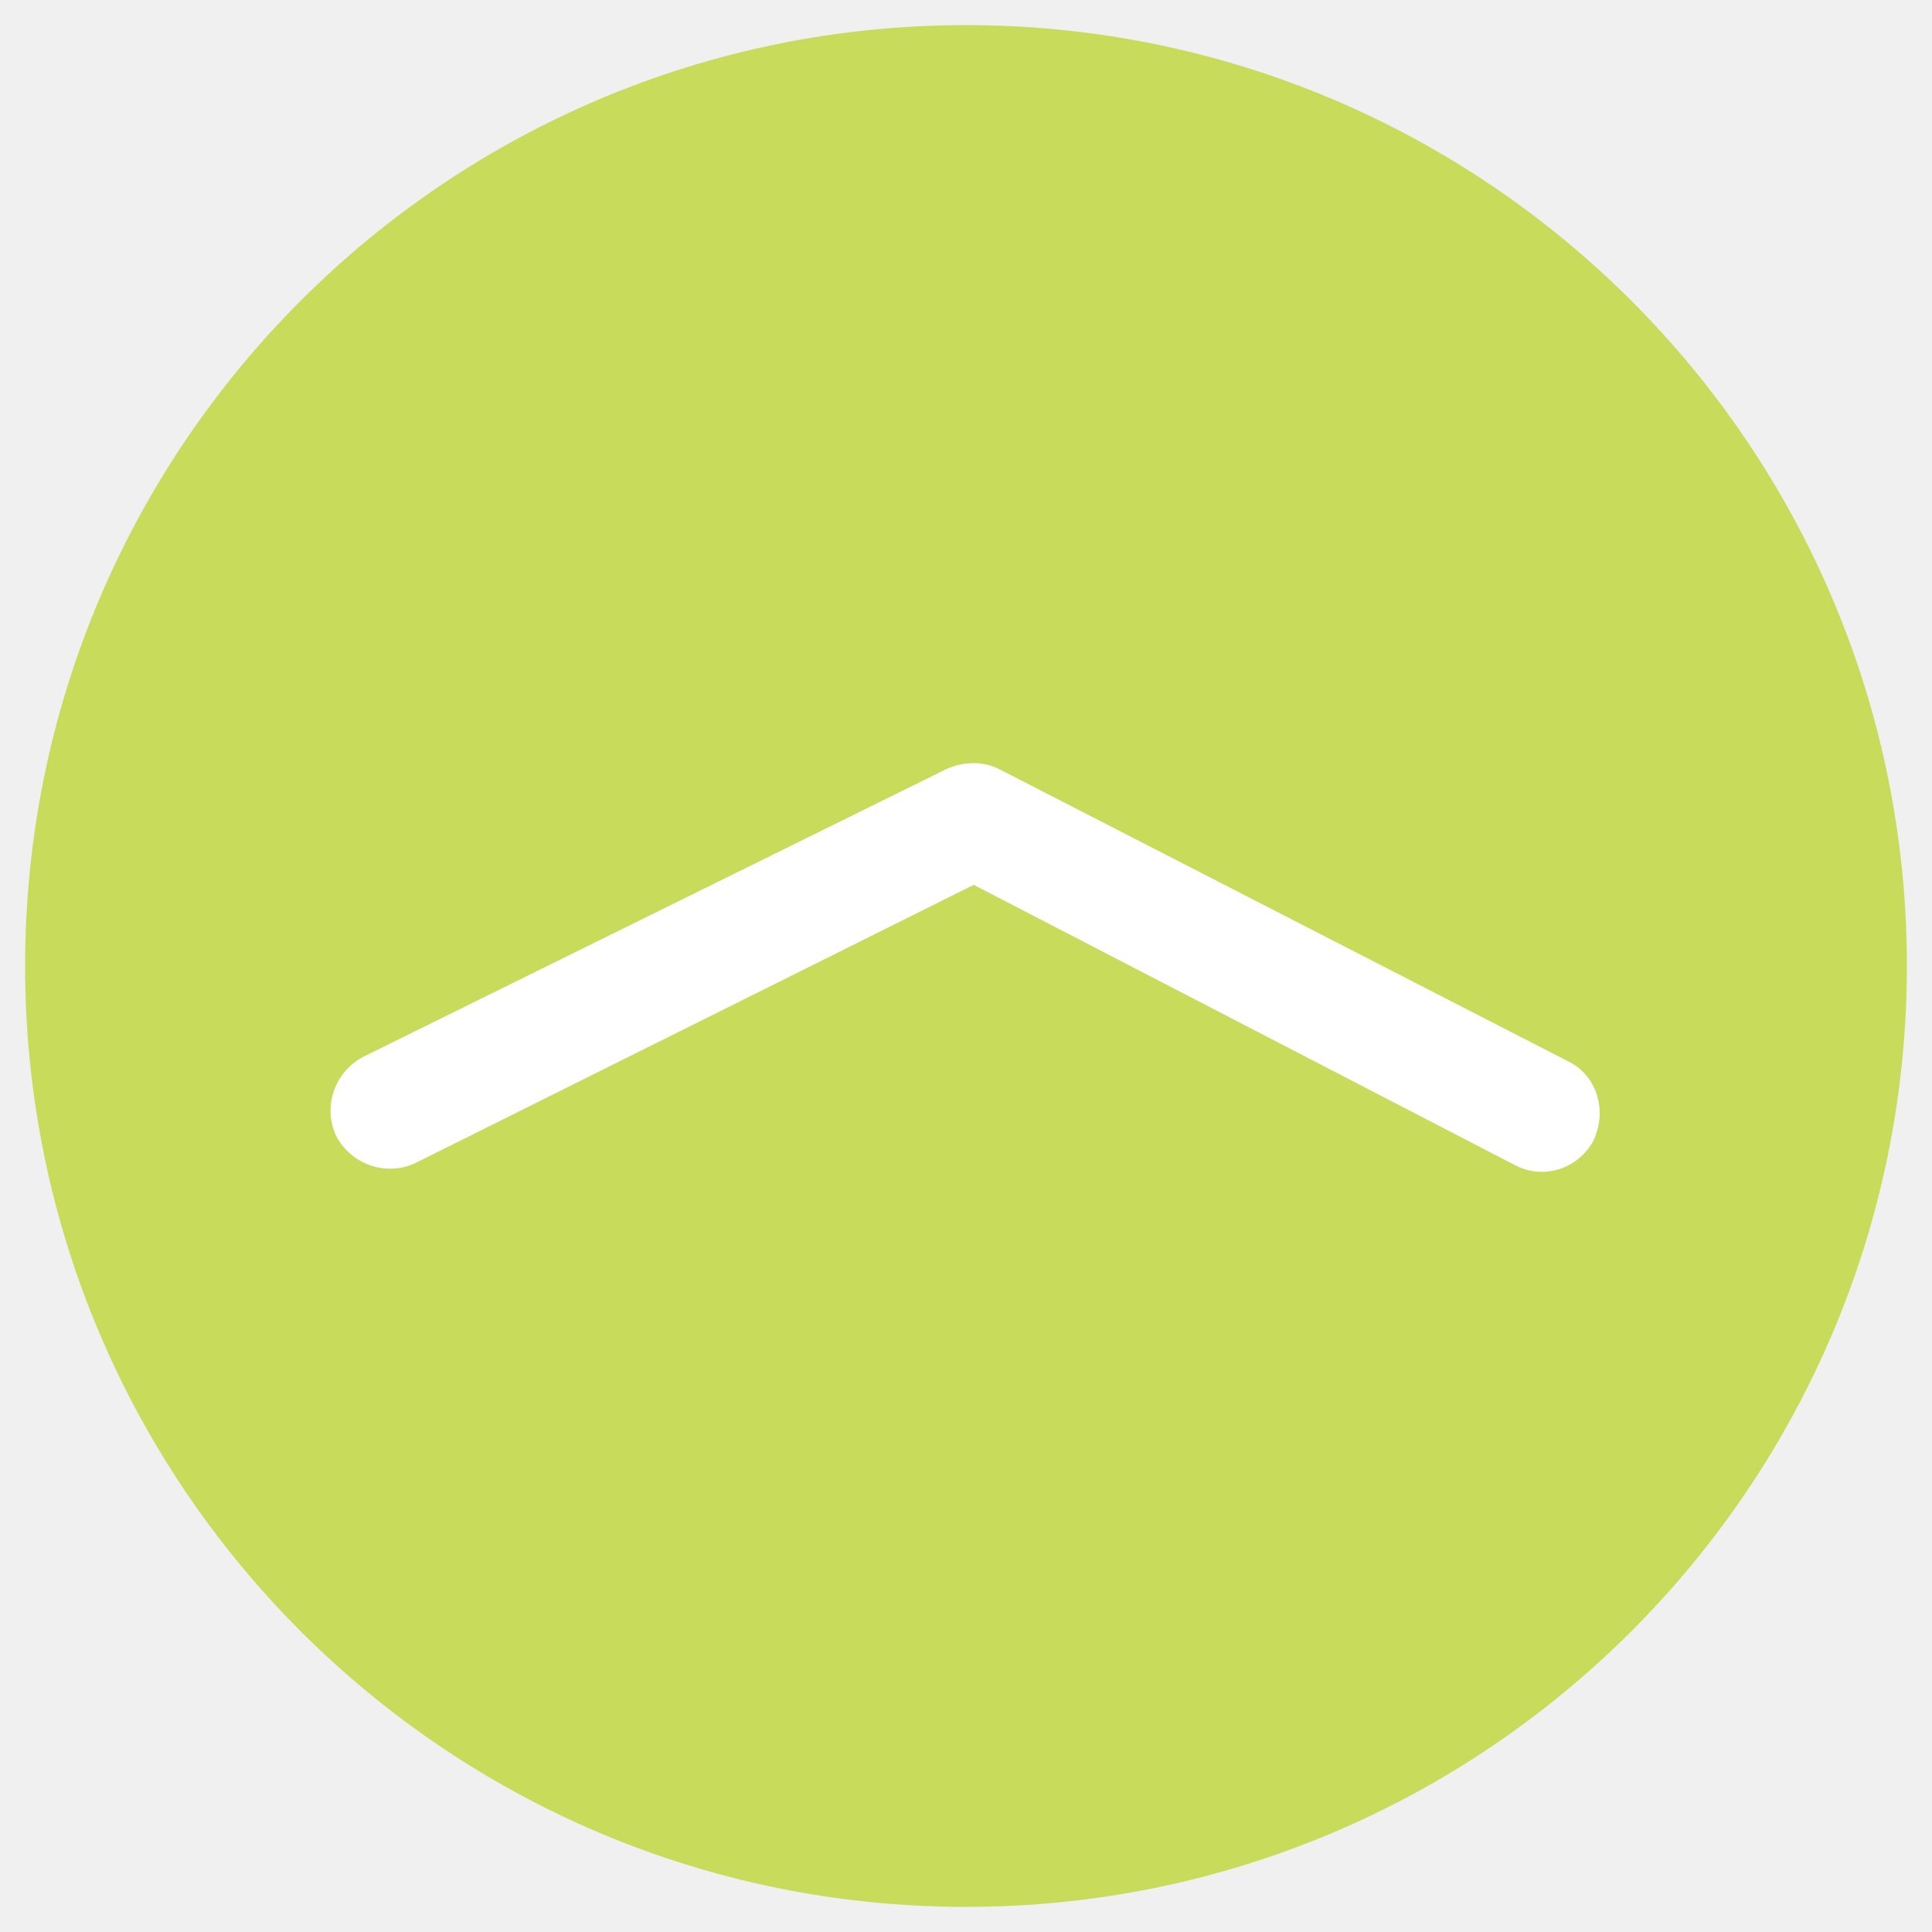
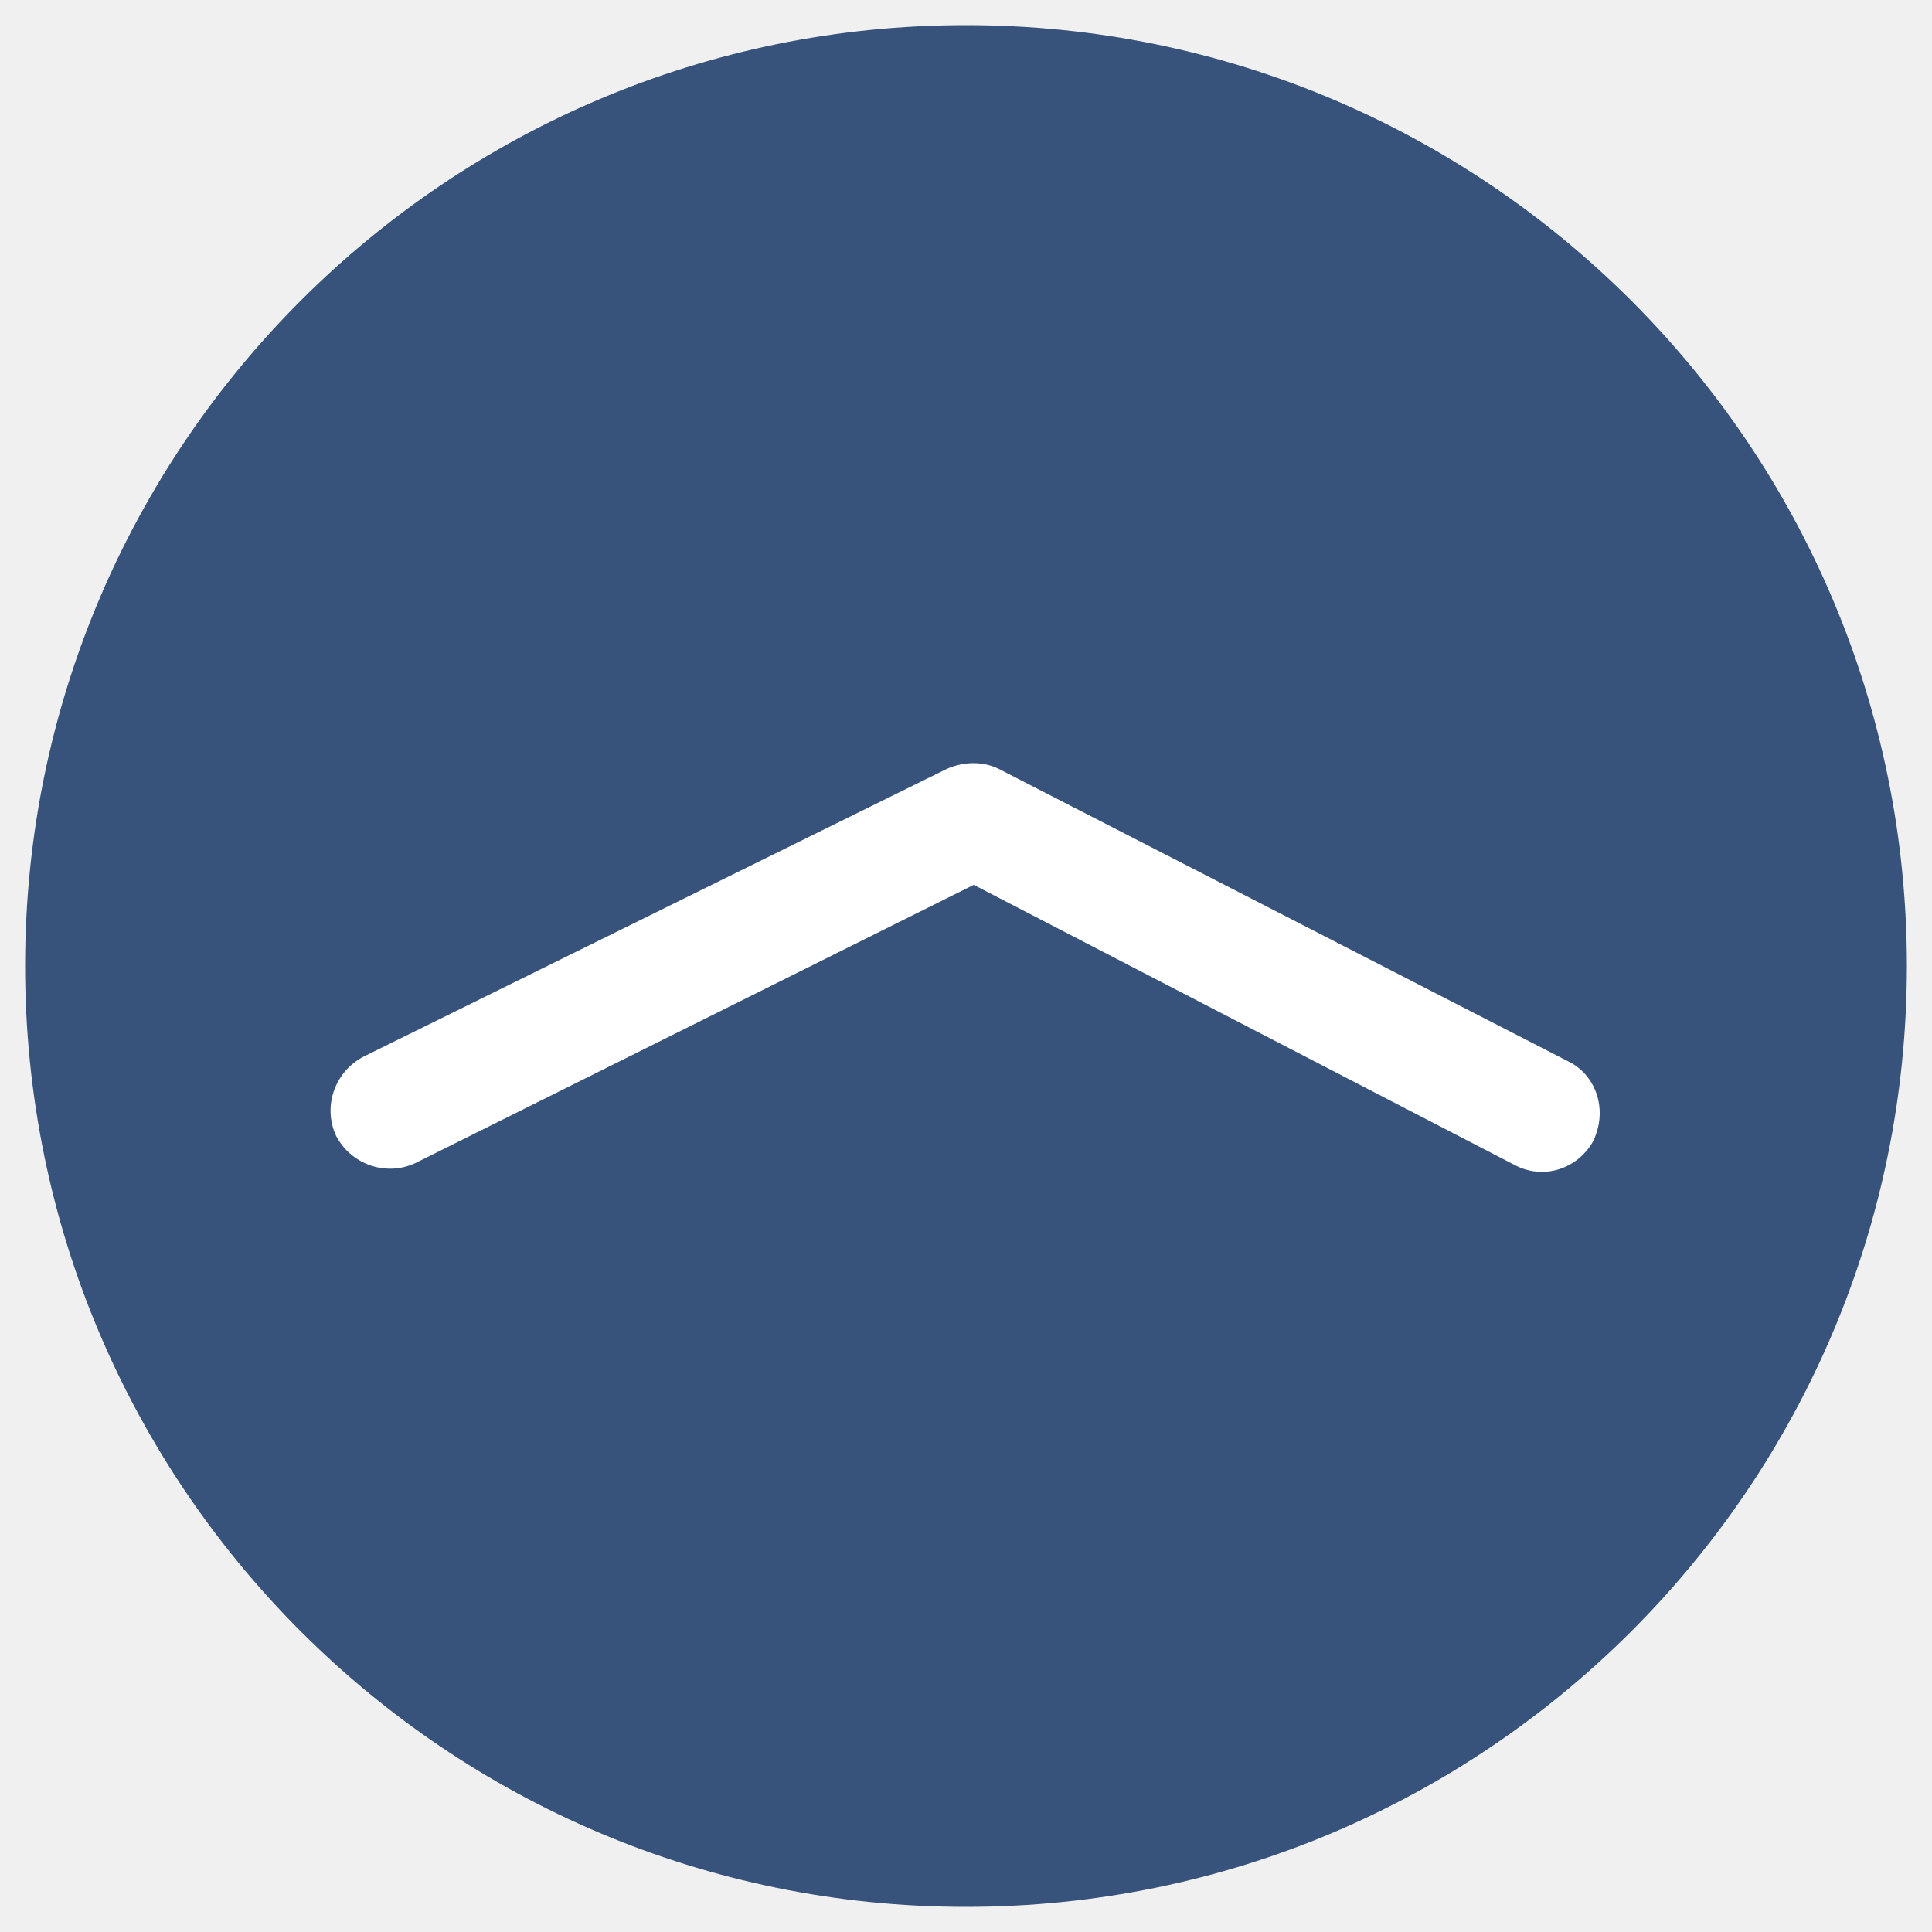
<svg xmlns="http://www.w3.org/2000/svg" version="1.1" id="Layer_1" x="0px" y="0px" viewBox="0 0 100 100" style="enable-background:new 0 0 100 100;" xml:space="preserve">
  <style type="text/css">
- 	.st0{opacity:0.91;fill:#C4D94B;}
+ 	.st0{opacity:0.91;fill:#24436F;}
	.st1{fill:#FFFFFF;}
</style>
  <g>
    <circle class="st0" cx="50" cy="50" r="48.7" />
    <g>
      <path class="st1" d="M82.8,57.6c0,0.5-0.1,0.9-0.3,1.4c-0.8,1.5-2.6,2.1-4.1,1.3L50.4,45.8L21.5,60.2c-1.5,0.7-3.3,0.1-4.1-1.4    c-0.7-1.5-0.1-3.3,1.4-4.1L49,39.8c0.9-0.4,1.9-0.4,2.7,0l29.4,15.1C82.2,55.4,82.8,56.5,82.8,57.6z" />
    </g>
  </g>
</svg>
